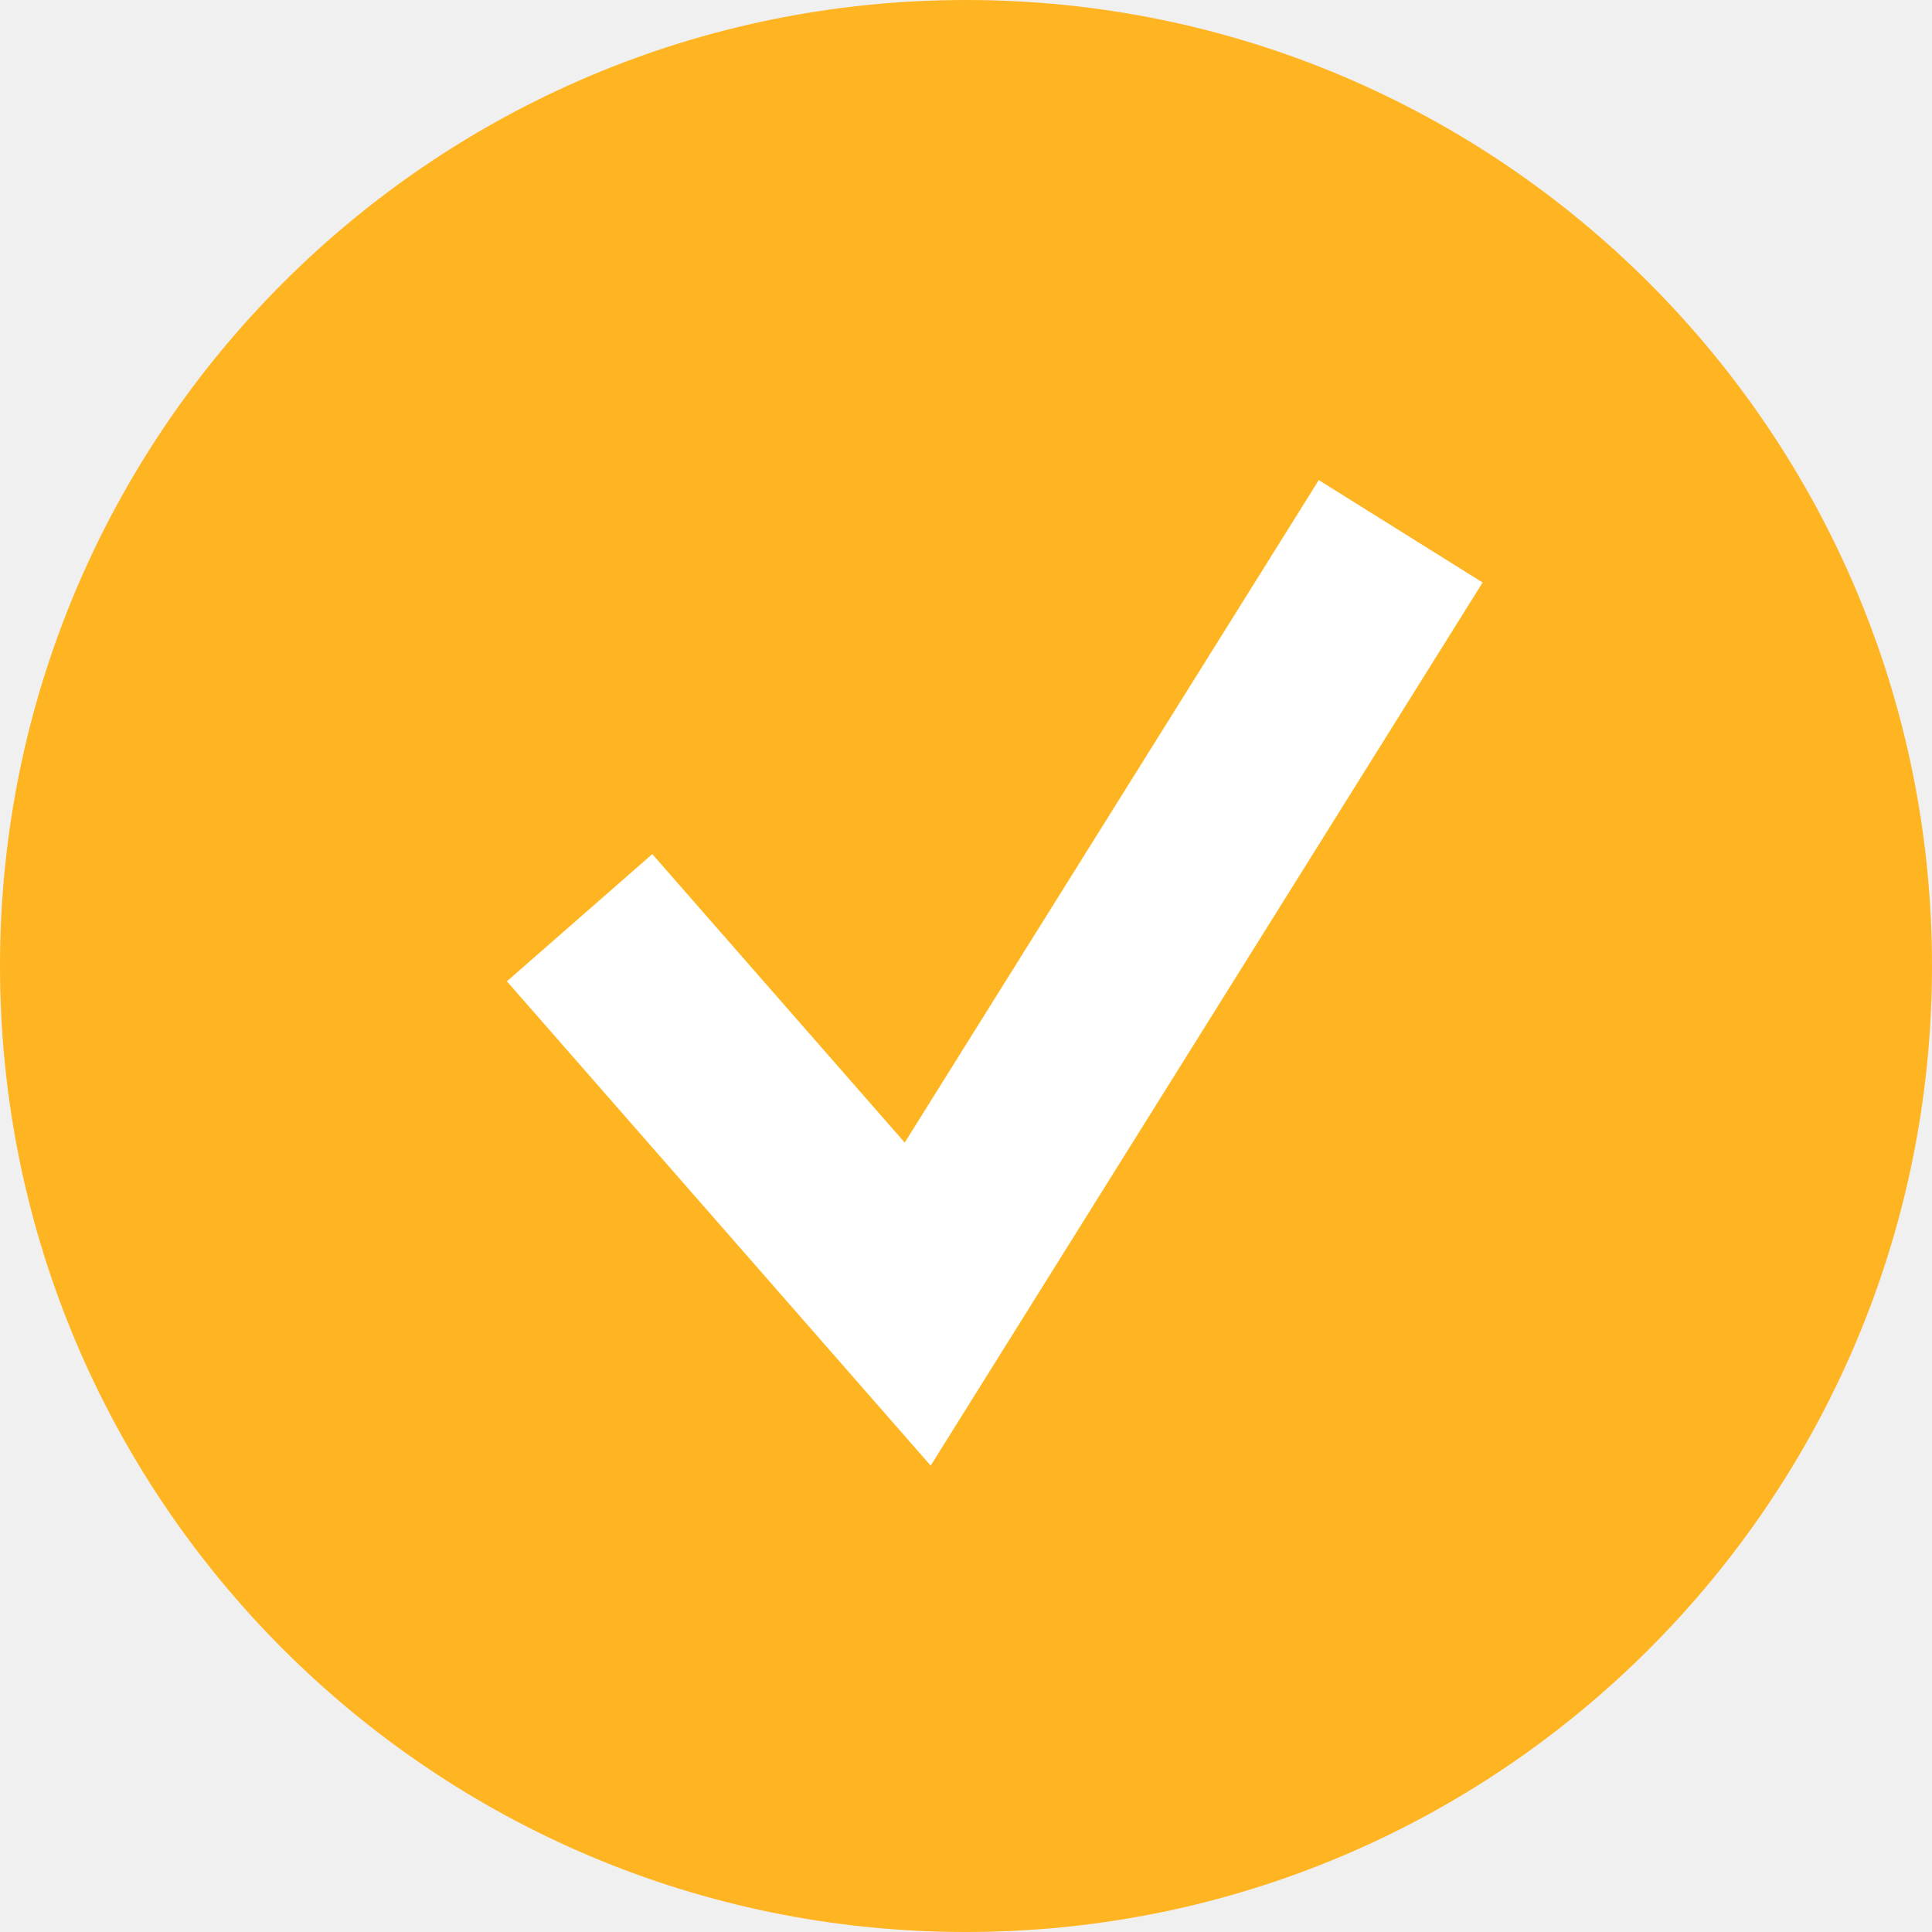
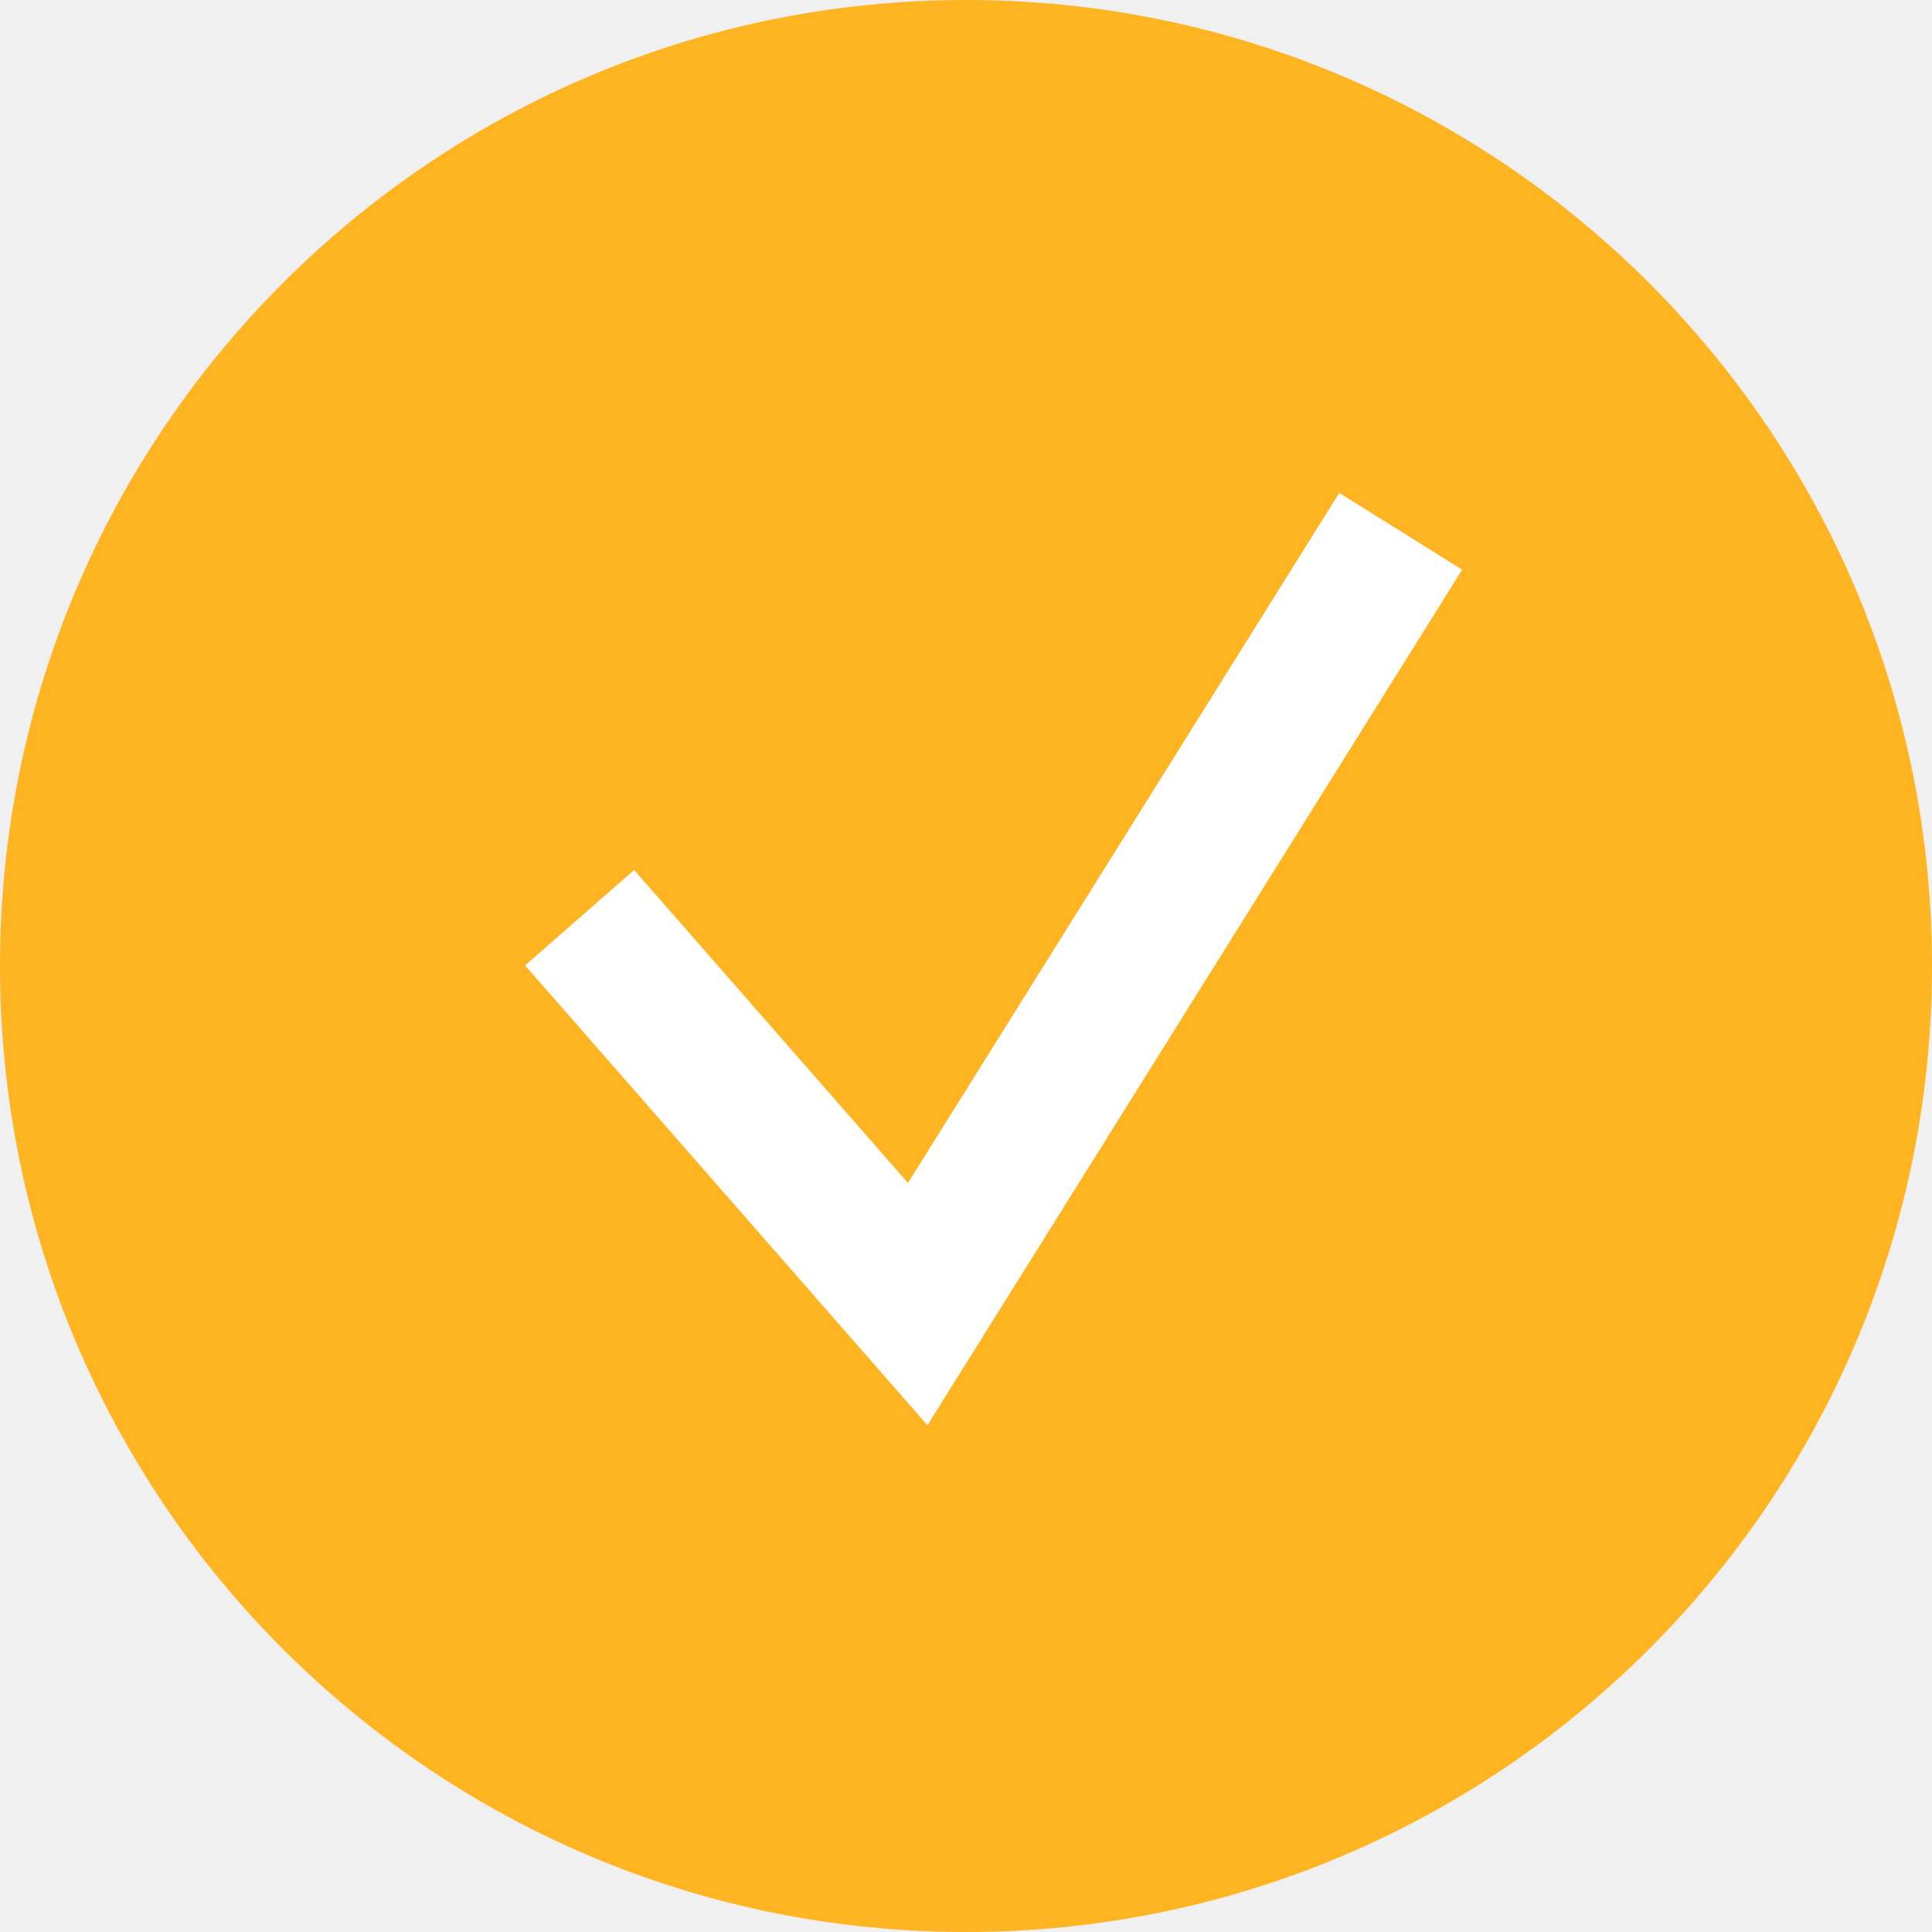
<svg xmlns="http://www.w3.org/2000/svg" width="20" height="20" viewBox="0 0 20 20" fill="none">
-   <path d="M0 10C0 4.477 4.477 0 10 0V0C15.523 0 20 4.477 20 10V10C20 15.523 15.523 20 10 20V20C4.477 20 0 15.523 0 10V10Z" fill="#FFB522" />
-   <path d="M6 9.5L9.5 13.5L14.5 5.5" stroke="white" stroke-width="2" />
+   <path d="M0 10C0 4.477 4.477 0 10 0C15.523 0 20 4.477 20 10C20 15.523 15.523 20 10 20C4.477 20 0 15.523 0 10Z" fill="#FFB522" />
+   <path d="M6 9.5L9.5 13.5L14.5 5.5" stroke="white" stroke-width="1.5" />
</svg>
